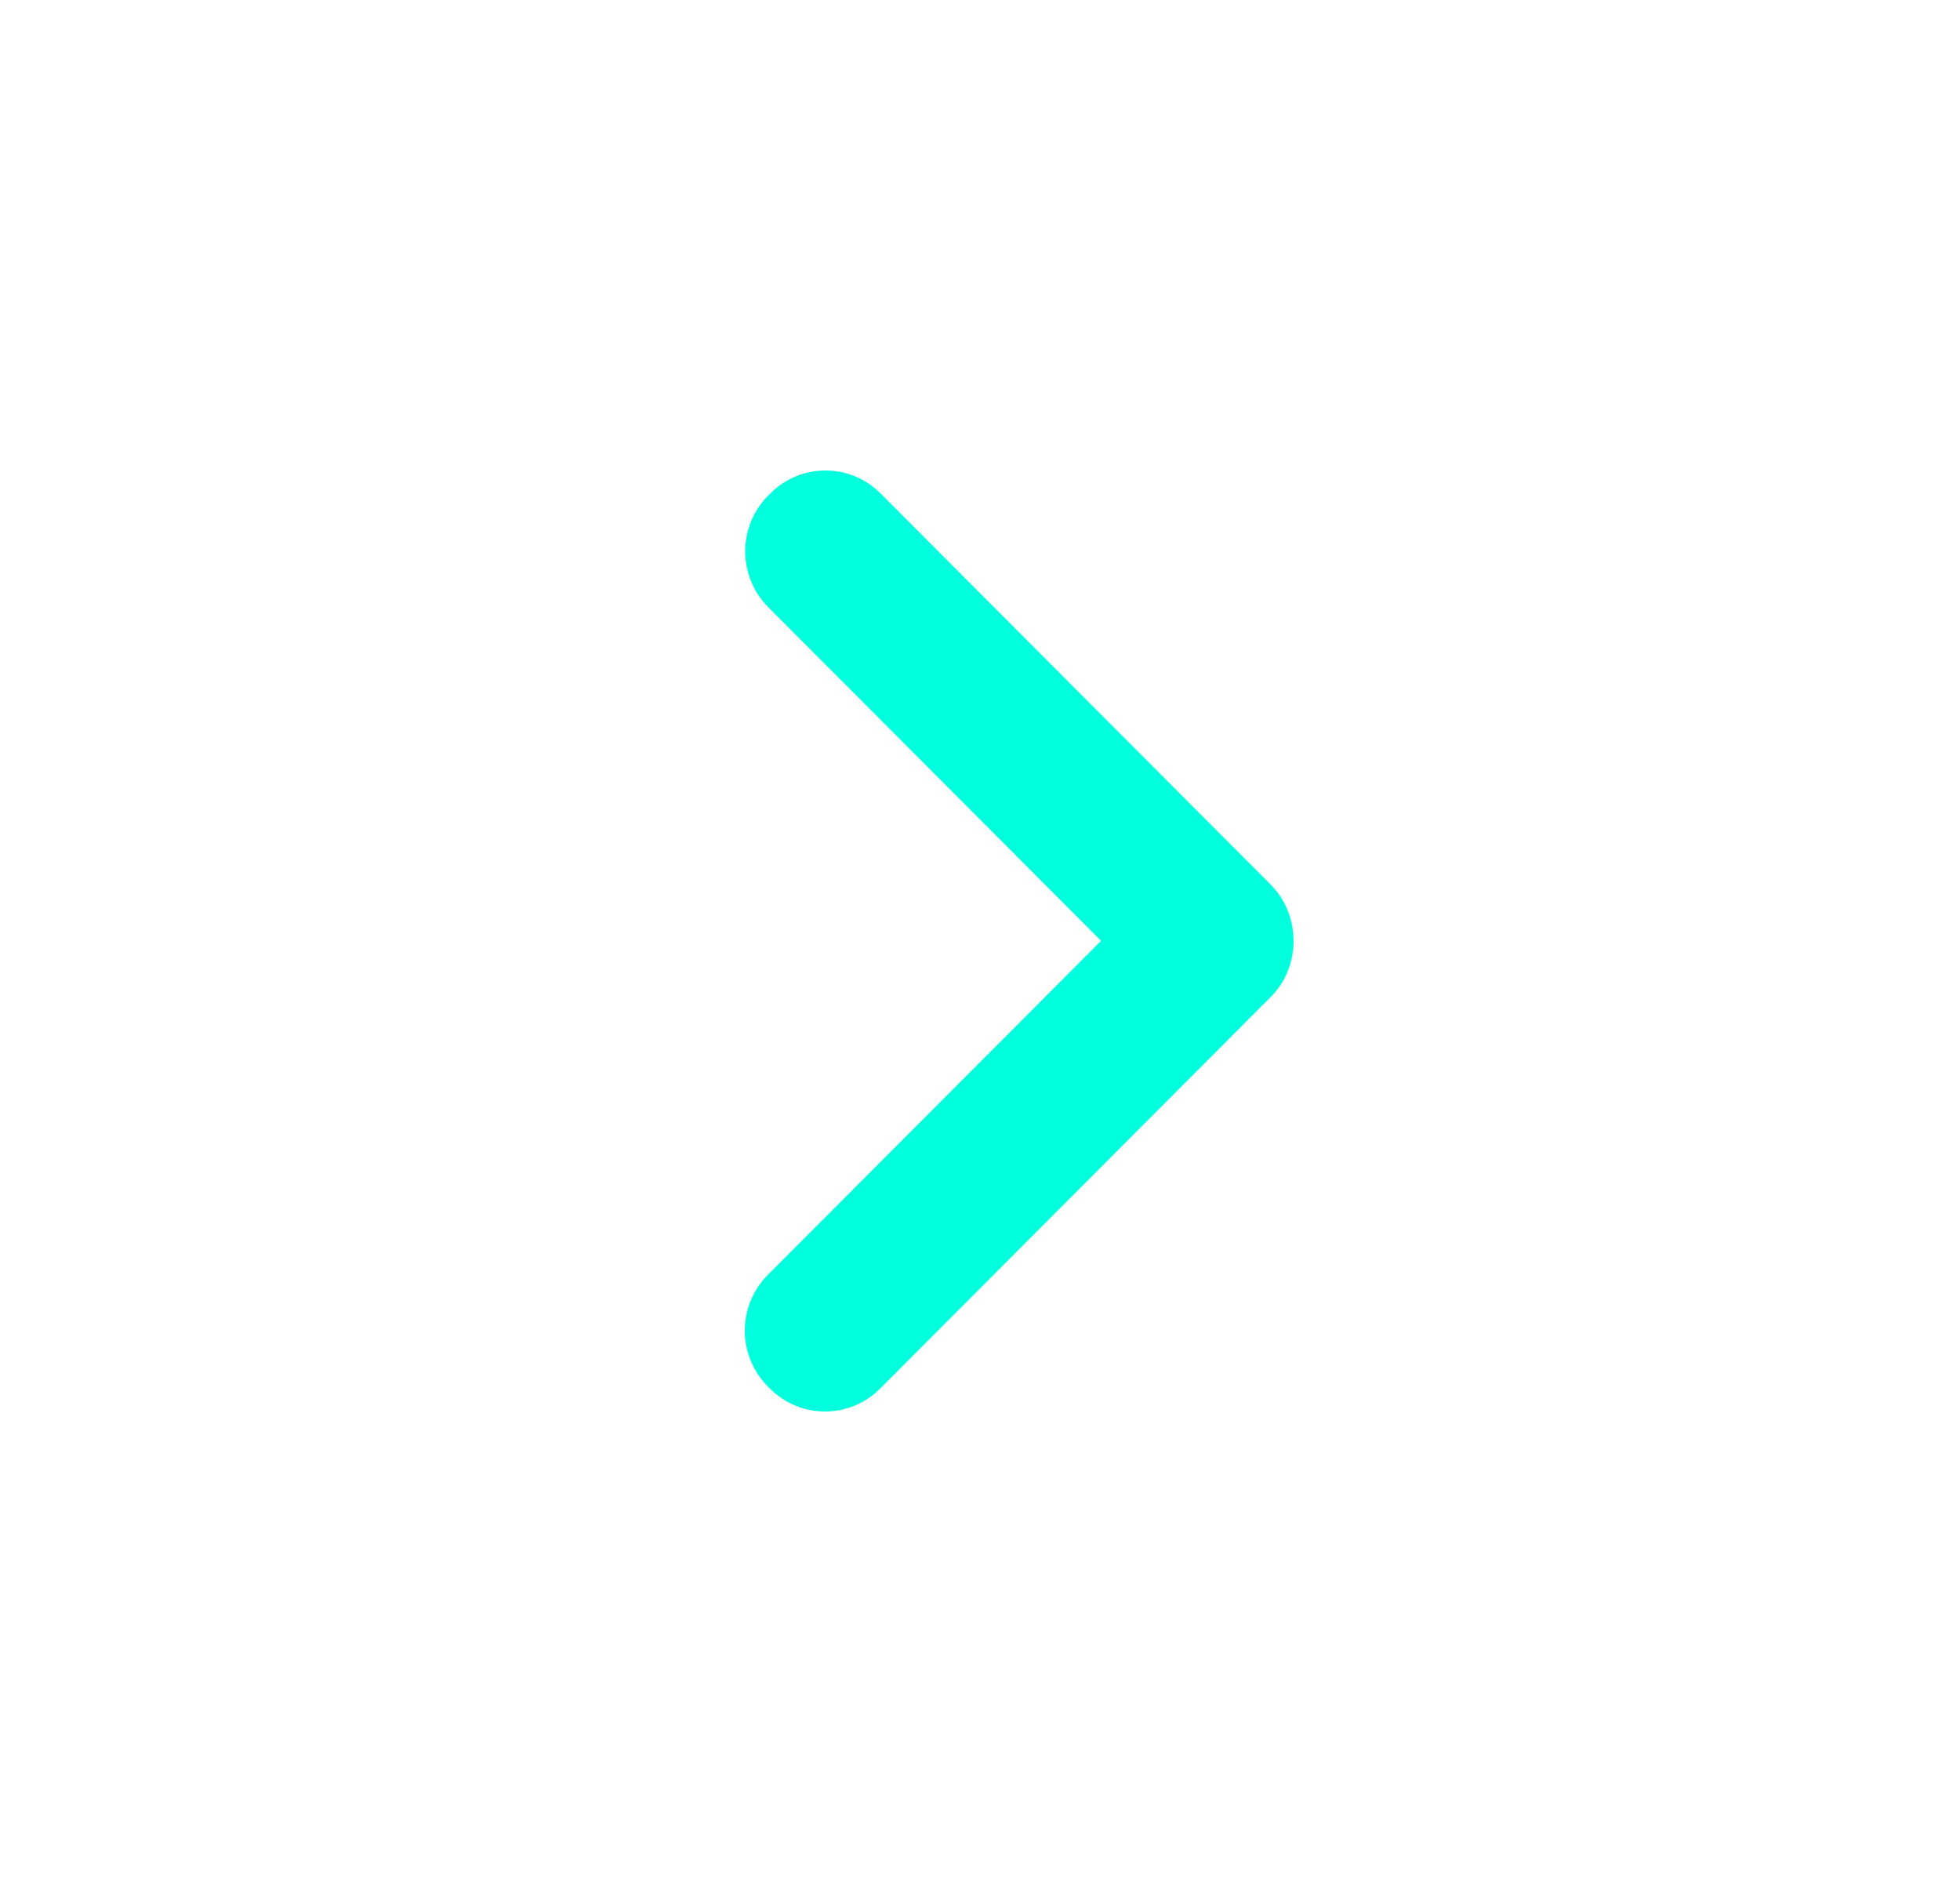
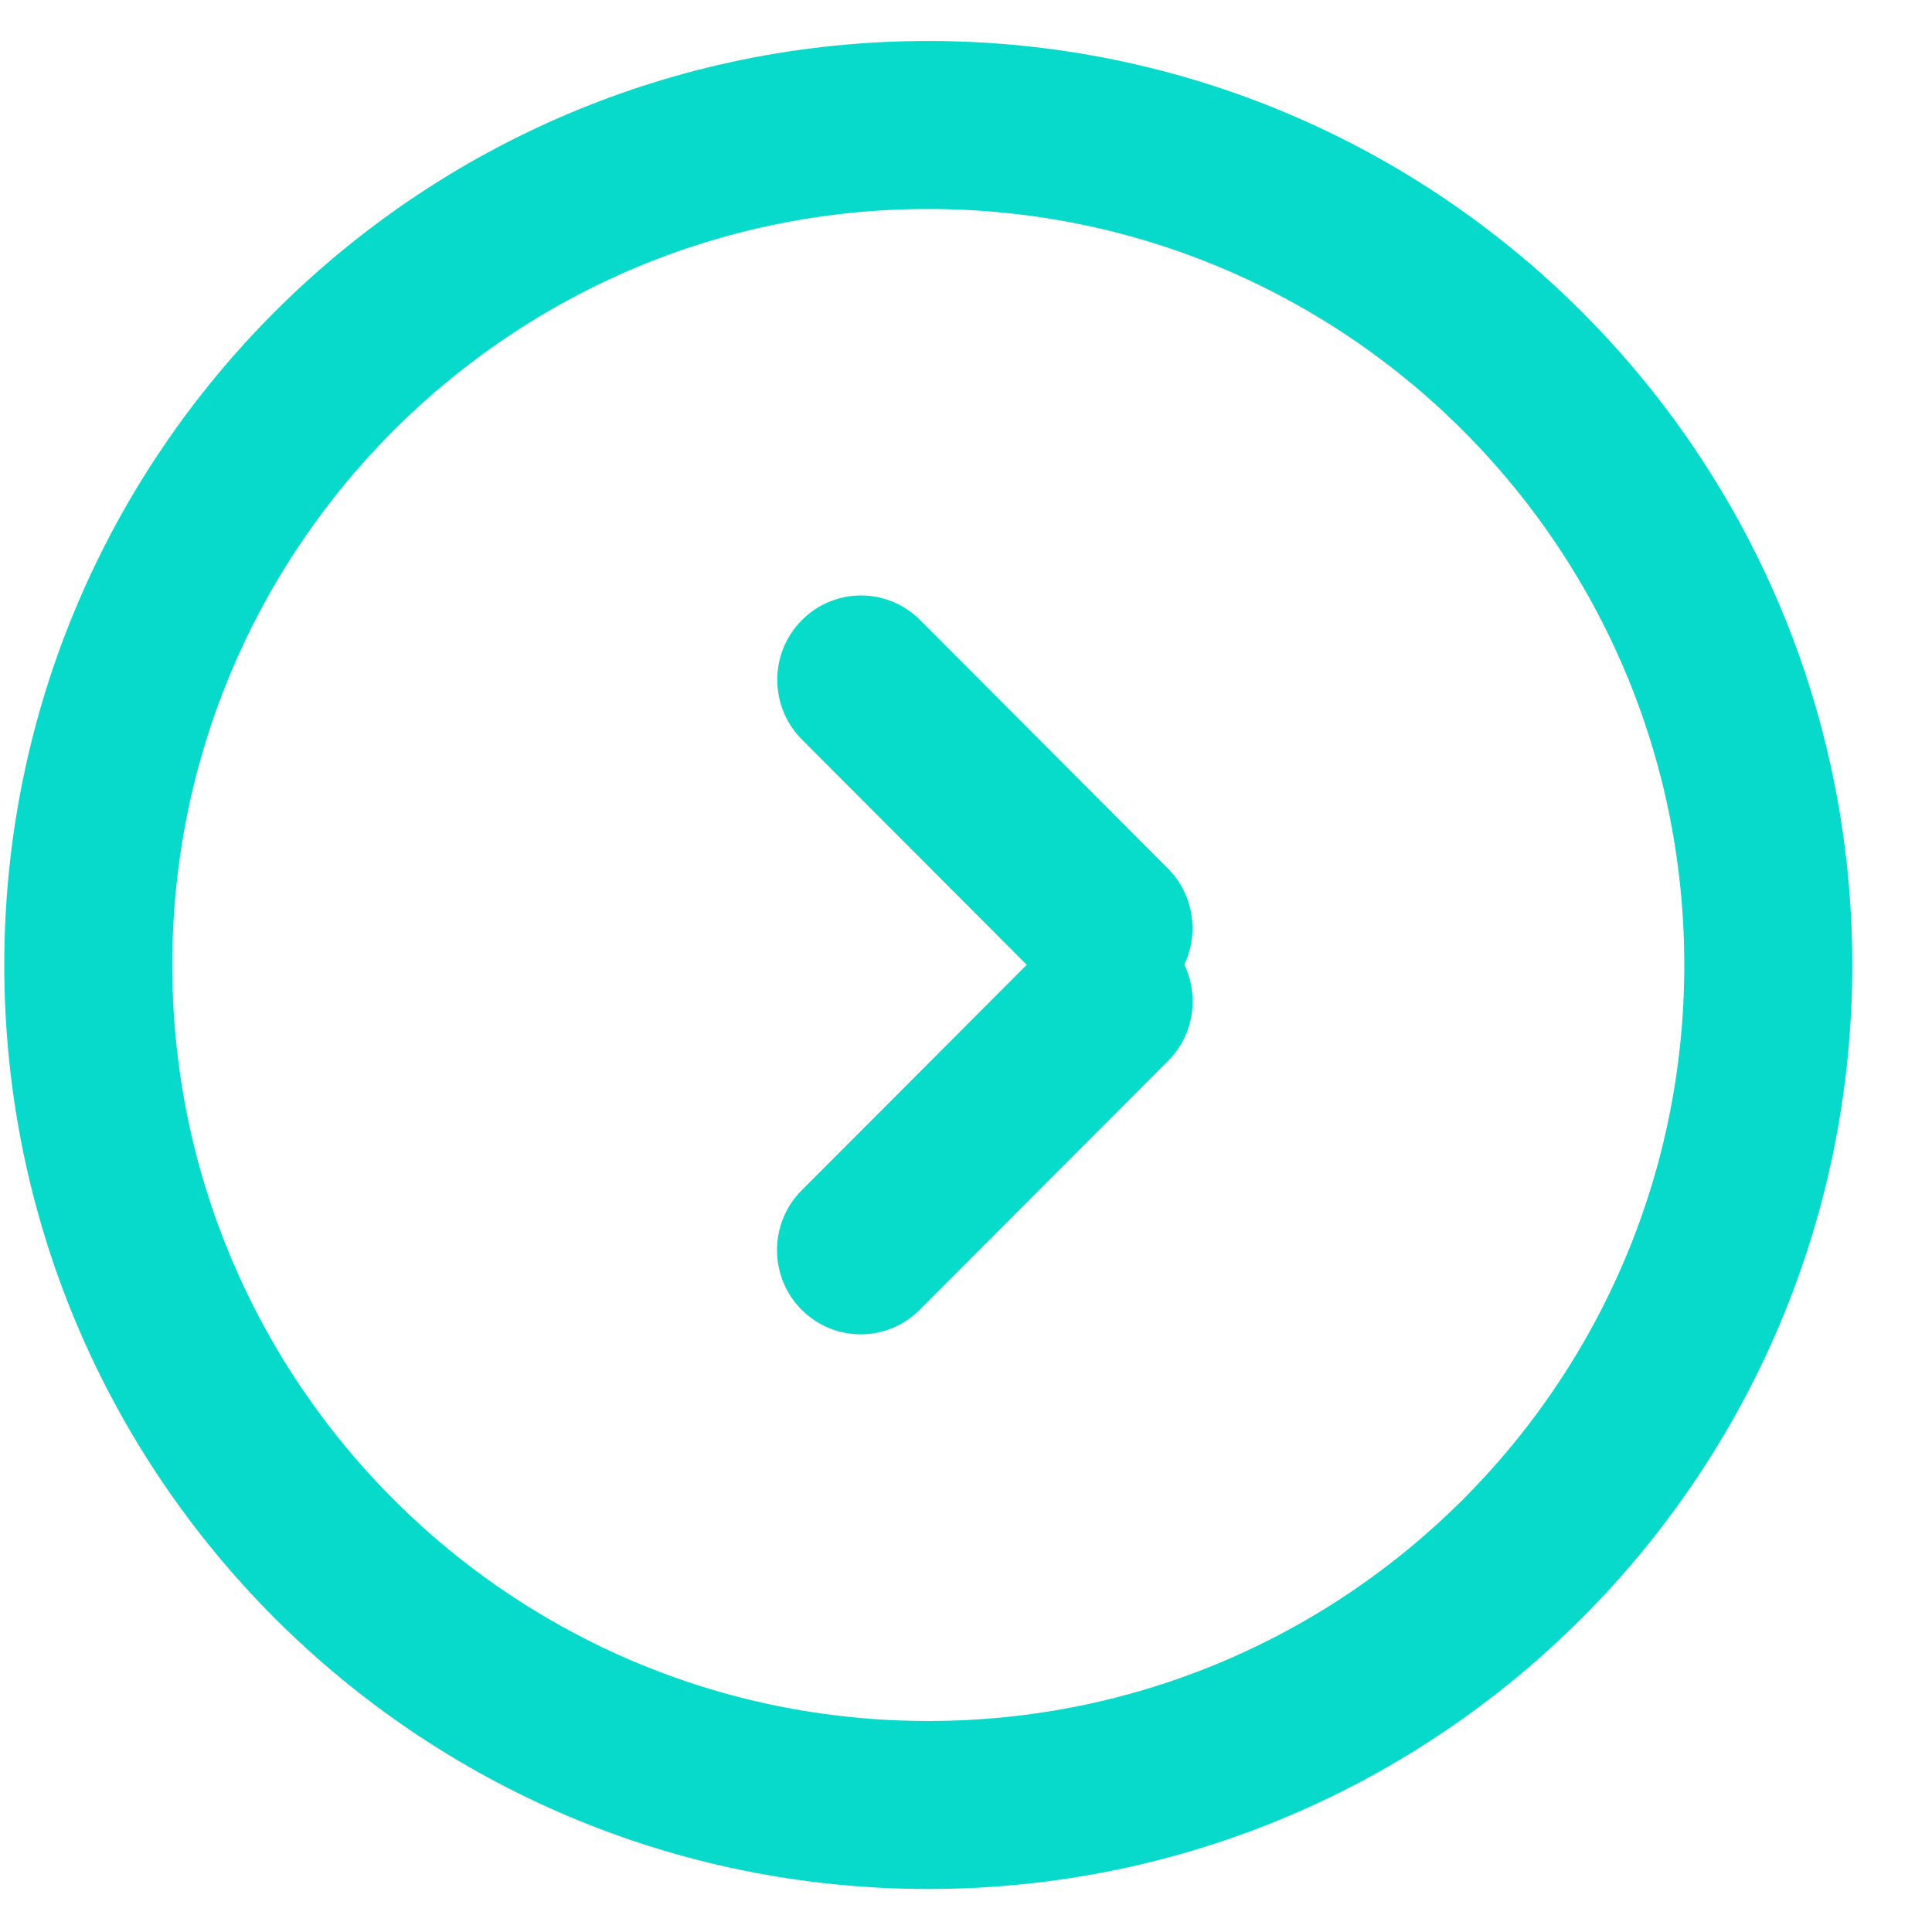
- <svg xmlns="http://www.w3.org/2000/svg" width="25" height="24" viewBox="0 0 25 24" fill="none">
-   <path fill-rule="evenodd" clip-rule="evenodd" d="M14.044 11.998L9.794 16.257C9.404 16.648 9.402 17.284 9.79 17.677L9.817 17.704C10.205 18.097 10.836 18.099 11.226 17.708L16.206 12.716C16.426 12.496 16.522 12.198 16.495 11.909C16.477 11.678 16.38 11.453 16.204 11.277L11.231 6.292C10.841 5.901 10.21 5.903 9.822 6.296L9.795 6.323C9.407 6.716 9.409 7.352 9.799 7.743L14.044 11.998Z" fill="#00FFDD" />
+ <svg xmlns="http://www.w3.org/2000/svg" width="23" height="23" viewBox="0 0 23 23" fill="none">
+   <rect x="1.051" y="1.488" width="20" height="20" rx="10" stroke="#07D9CA" stroke-width="2" />
+   <path fill-rule="evenodd" clip-rule="evenodd" d="M12.223 11.486L9.544 14.17C9.154 14.561 9.152 15.197 9.54 15.589C9.929 15.982 10.559 15.984 10.949 15.593L13.905 12.631C14.214 12.321 14.279 11.858 14.099 11.483C14.277 11.109 14.211 10.648 13.903 10.338L10.953 7.381C10.562 6.99 9.932 6.992 9.544 7.385C9.155 7.778 9.157 8.413 9.547 8.804L12.223 11.486Z" fill="#07DBC9" />
</svg>
